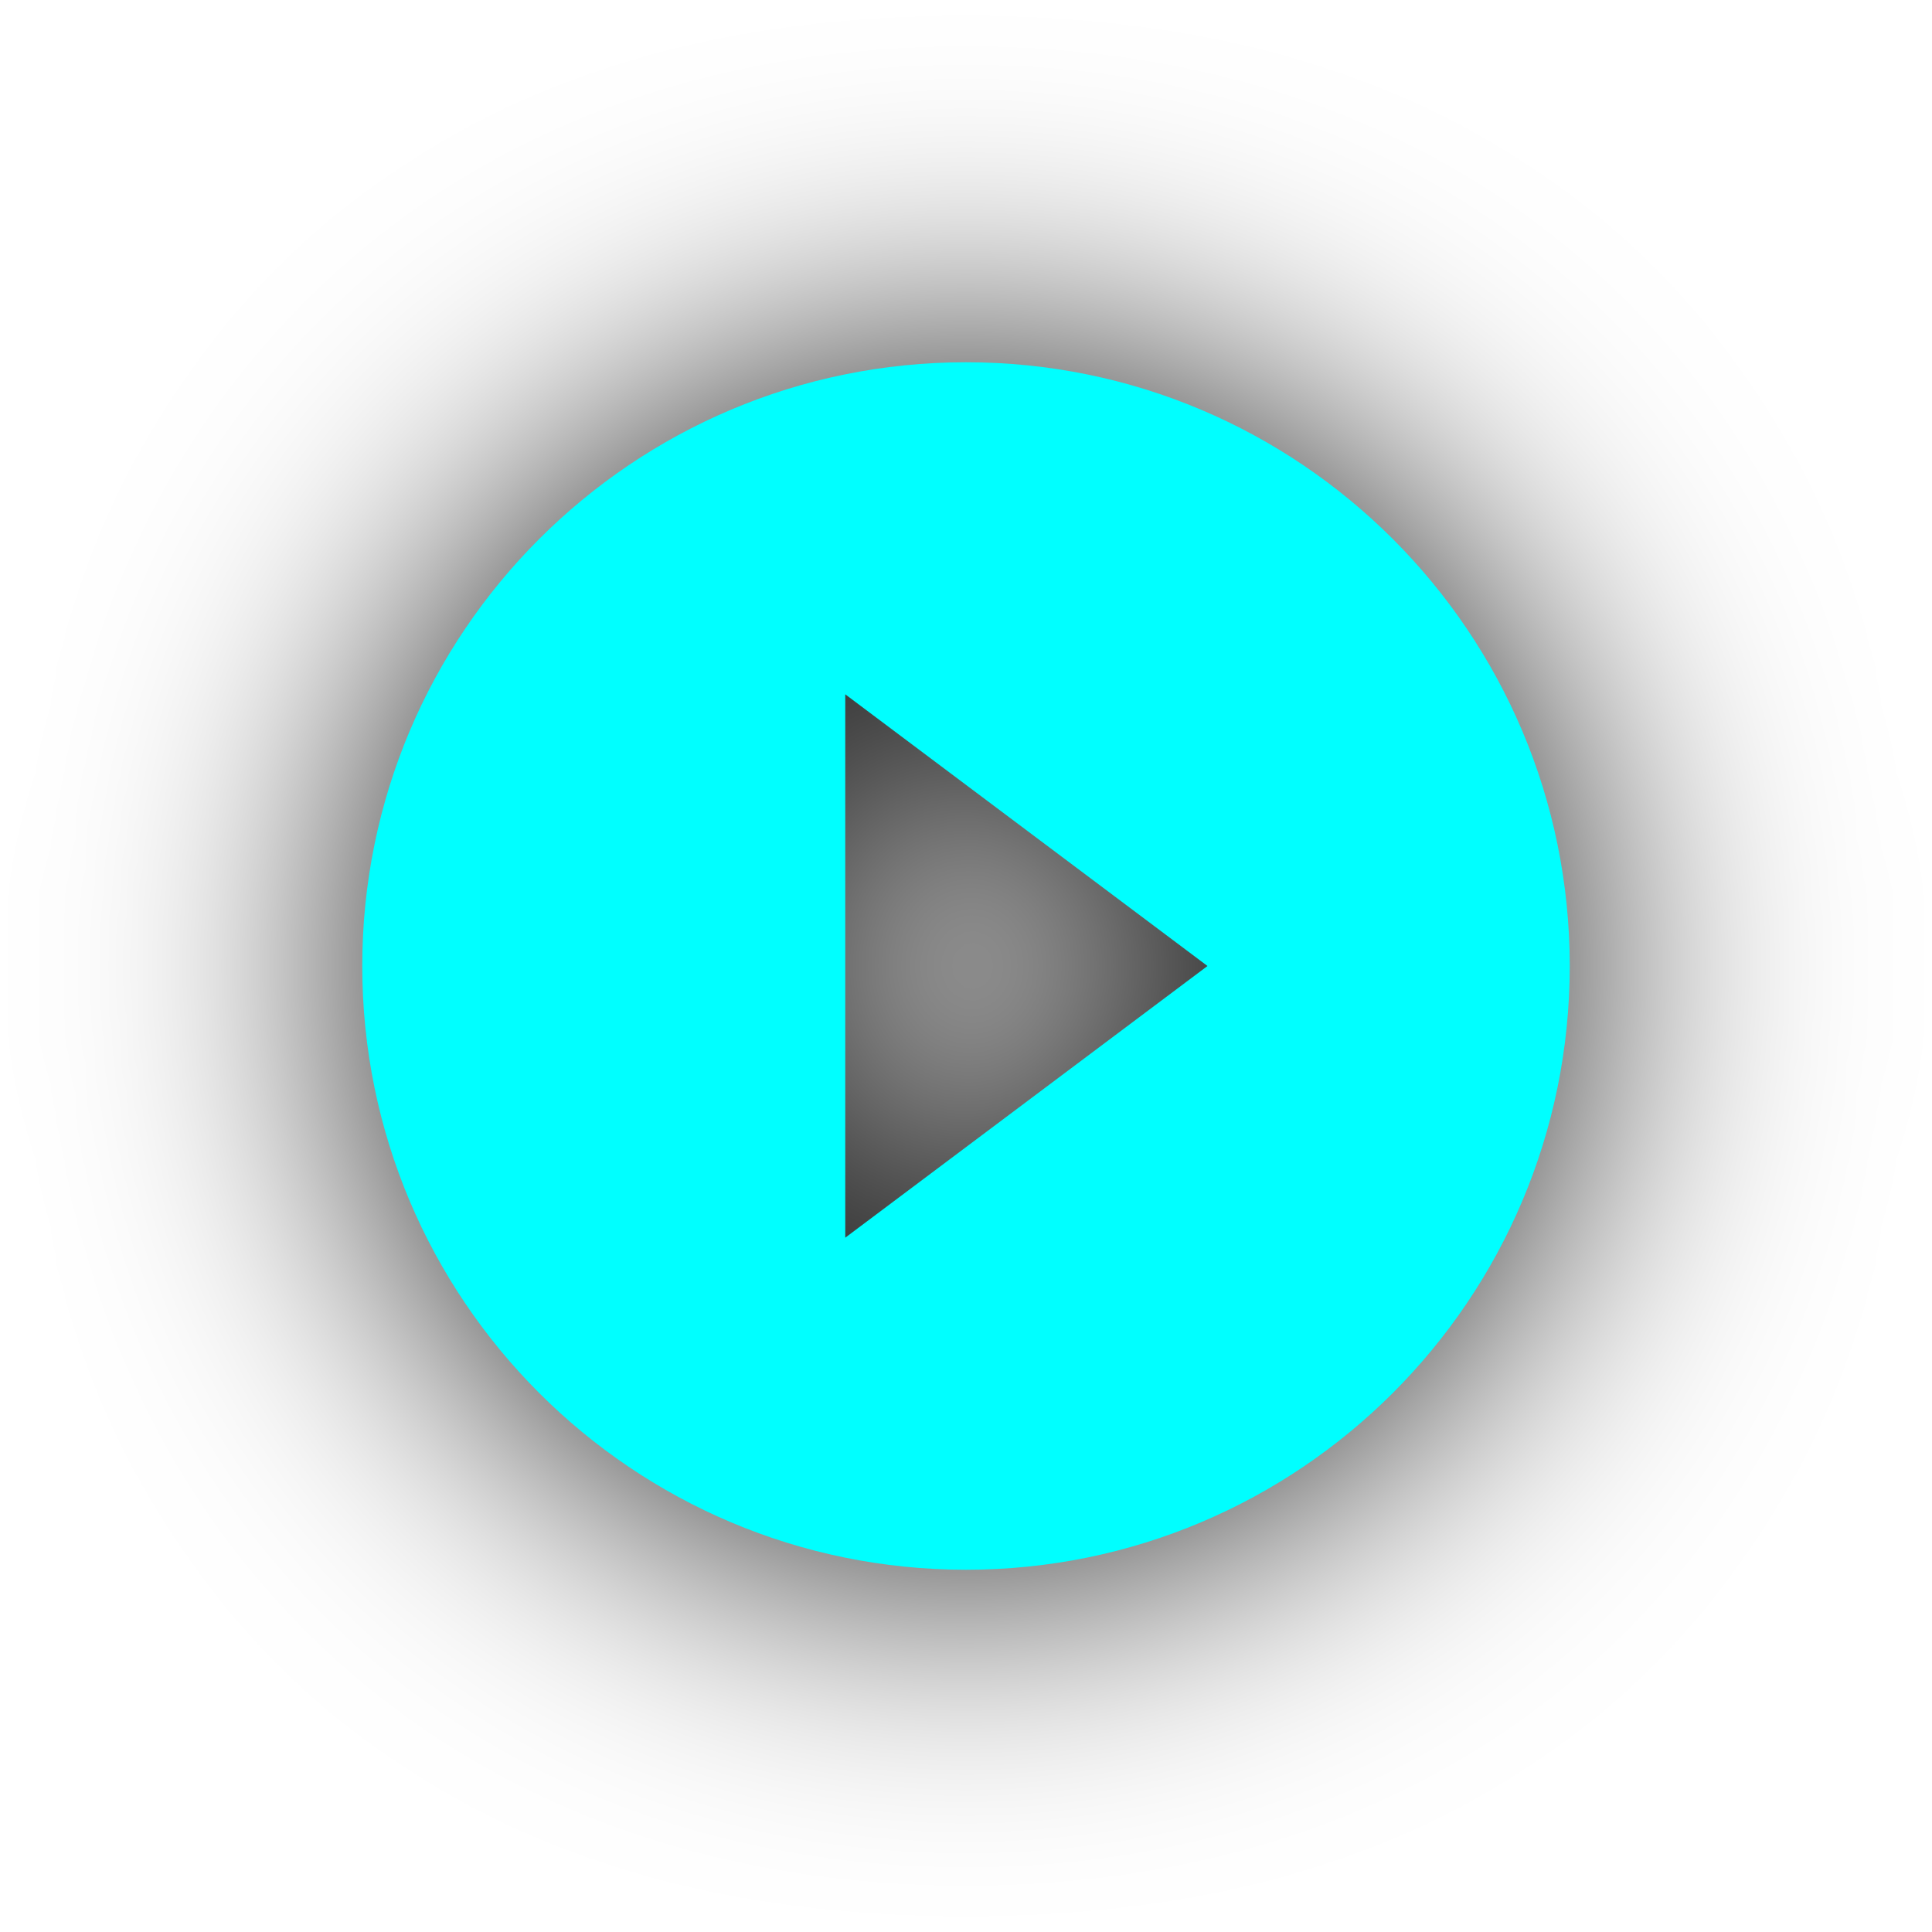
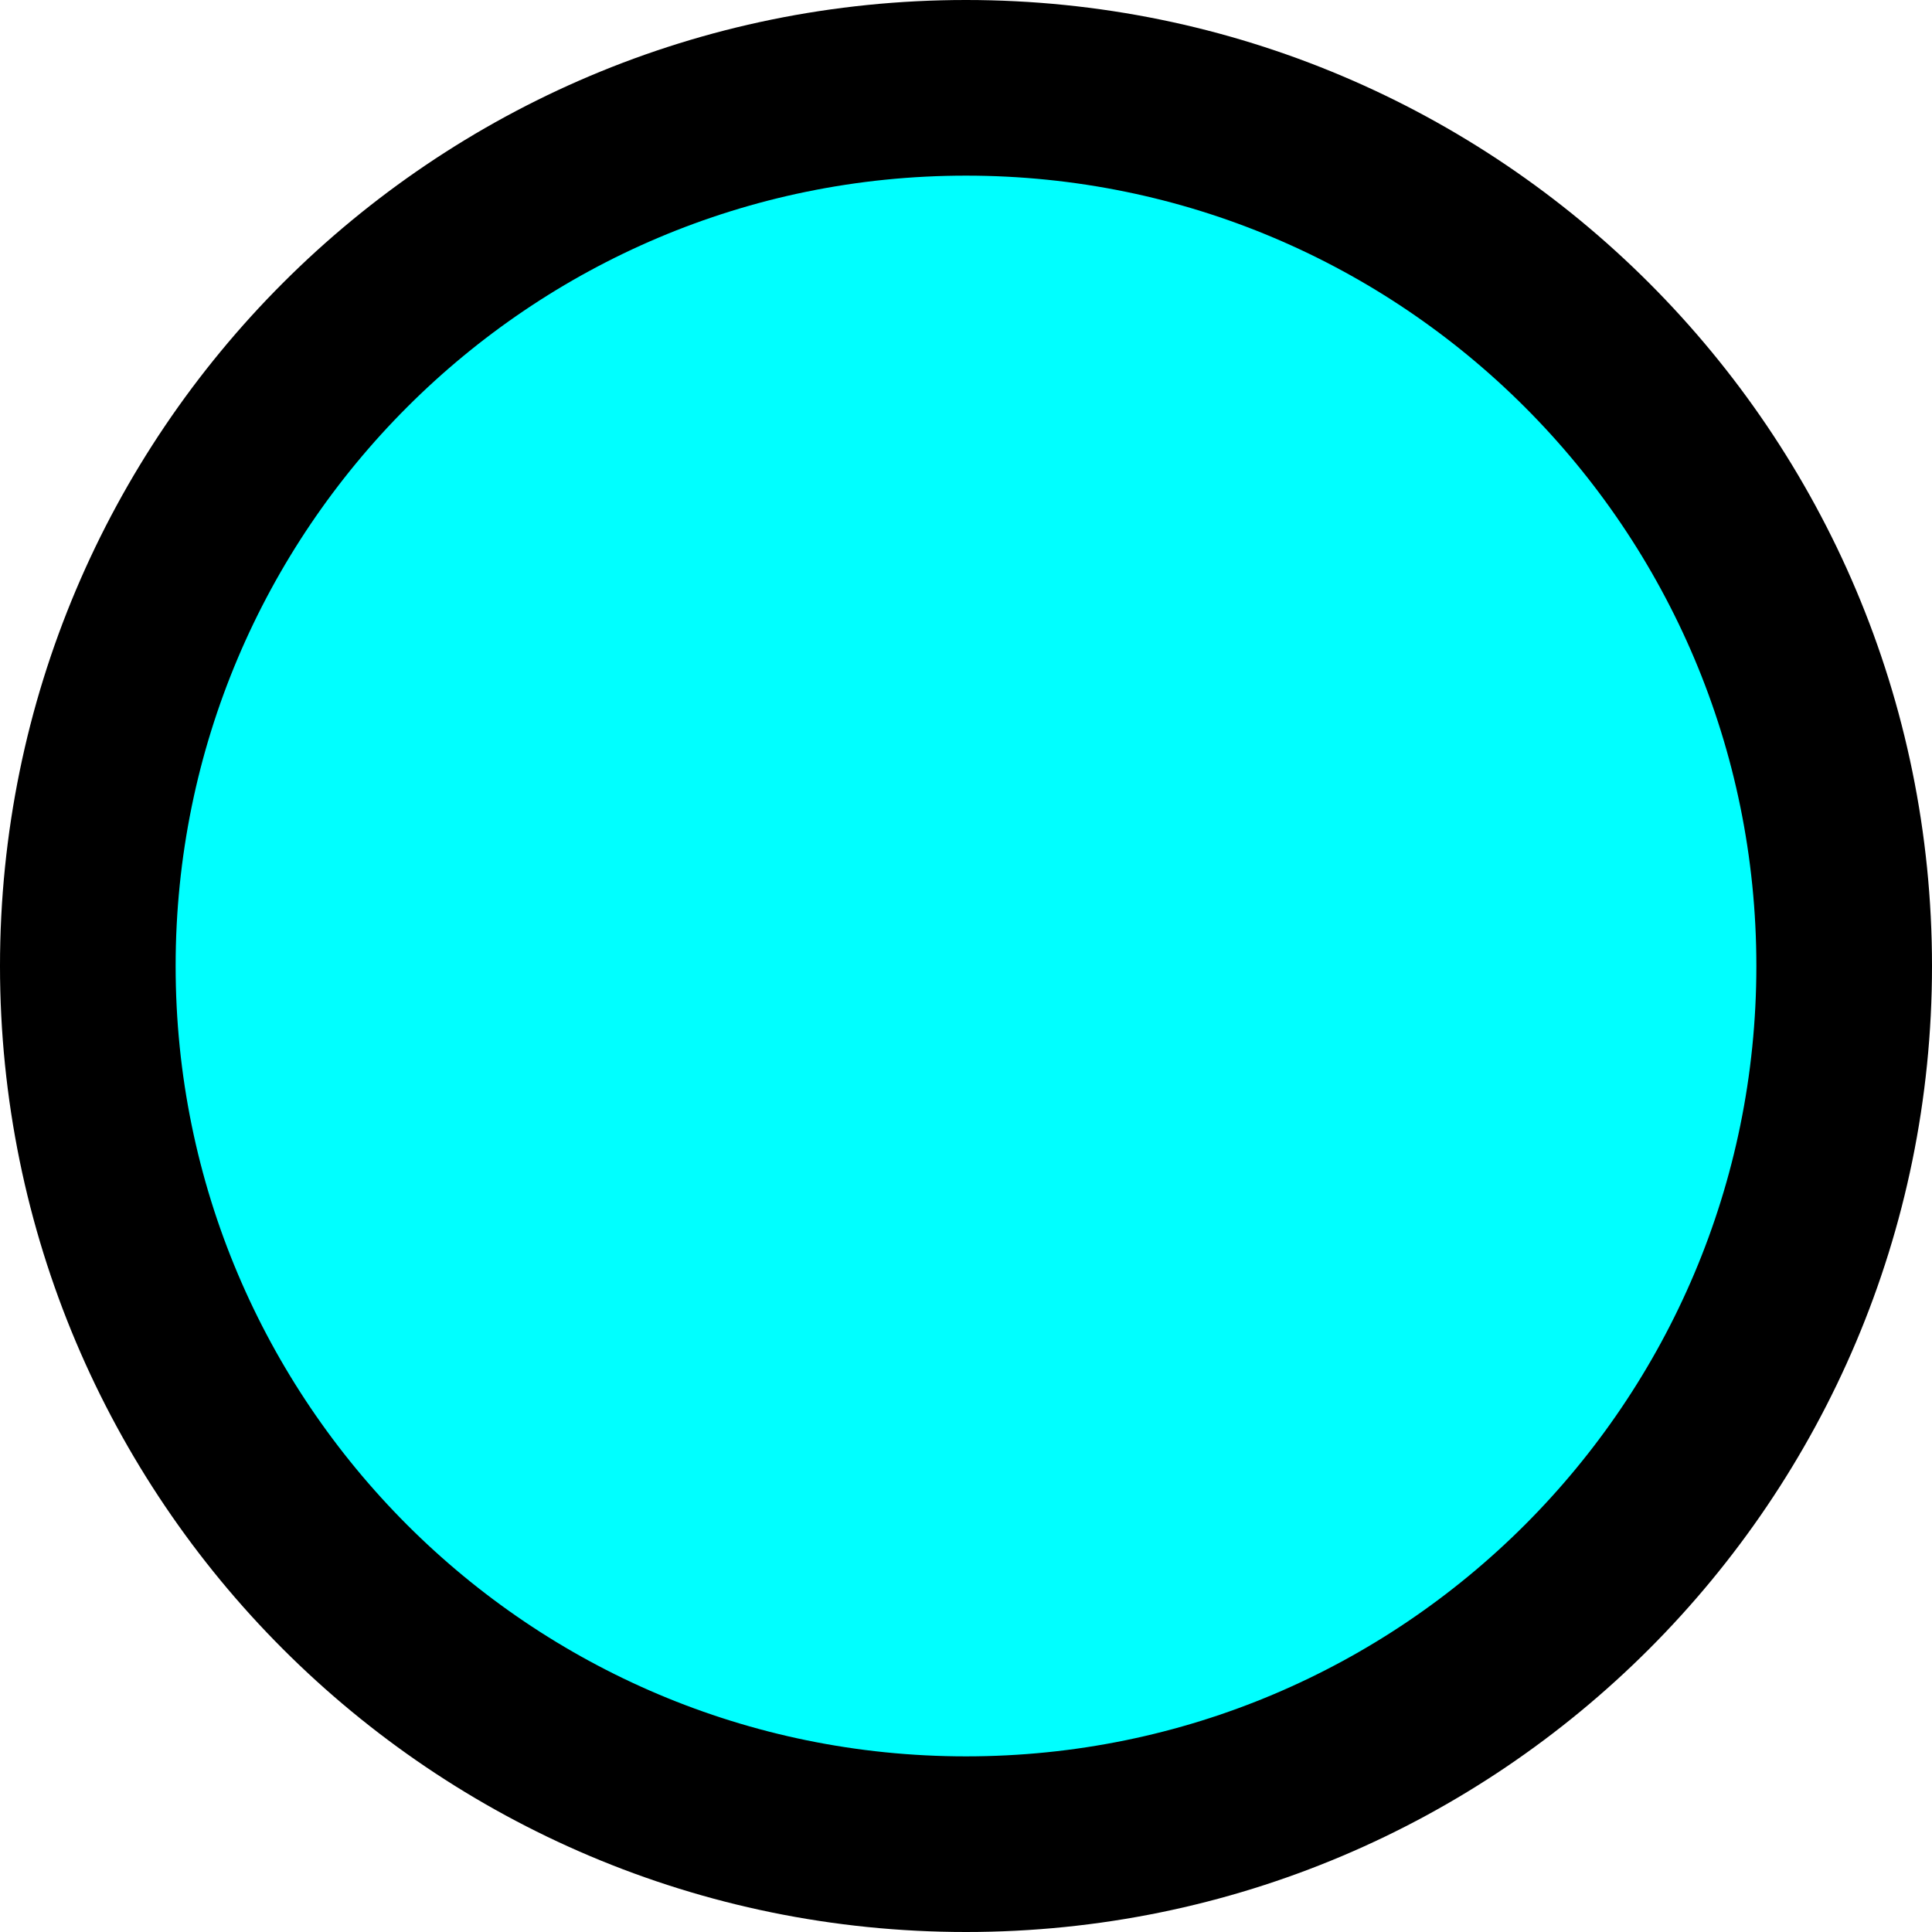
- <svg xmlns="http://www.w3.org/2000/svg" version="1.1" width="32" height="32" viewBox="0 0 32 32" id="svg59">
-   <defs id="defs63">
-     <filter style="color-interpolation-filters:sRGB" id="filter927" x="-0.3" y="-0.3" width="1.6" height="1.6">
-       <feGaussianBlur stdDeviation="2.5" id="feGaussianBlur929" />
-     </filter>
-   </defs>
-   <path d="m 14,20.5 v -9 L 20,16 M 16,6 A 10,10 0 0 0 6,16 10,10 0 0 0 16,26 10,10 0 0 0 26,16 10,10 0 0 0 16,6 Z" id="path57" style="fill:#000000;fill-opacity:0.898;filter:url(#filter927)" />
-   <path d="m 14,20.5 v -9 L 20,16 M 16,6 A 10,10 0 0 0 6,16 10,10 0 0 0 16,26 10,10 0 0 0 26,16 10,10 0 0 0 16,6 Z" id="path57-3" style="fill:#00ffff;fill-opacity:1" />
+ <svg xmlns="http://www.w3.org/2000/svg" version="1.1" width="16.5" height="16.5" viewBox="0 0 16.5 16.5" id="svg6709">
+   <defs id="defs6713" />
+   <path d="m 8.25,0.75 a 7.5,7.5 0 0 0 -7.5,7.5 7.5,7.5 0 0 0 7.5,7.5 7.5,7.5 0 0 0 7.5,-7.5 7.5,7.5 0 0 0 -7.5,-7.5 z" id="path6707-7" style="fill:#00ffff;fill-opacity:1;stroke:#000000;stroke-width:1.5;stroke-dasharray:none;stroke-opacity:1" />
</svg>
